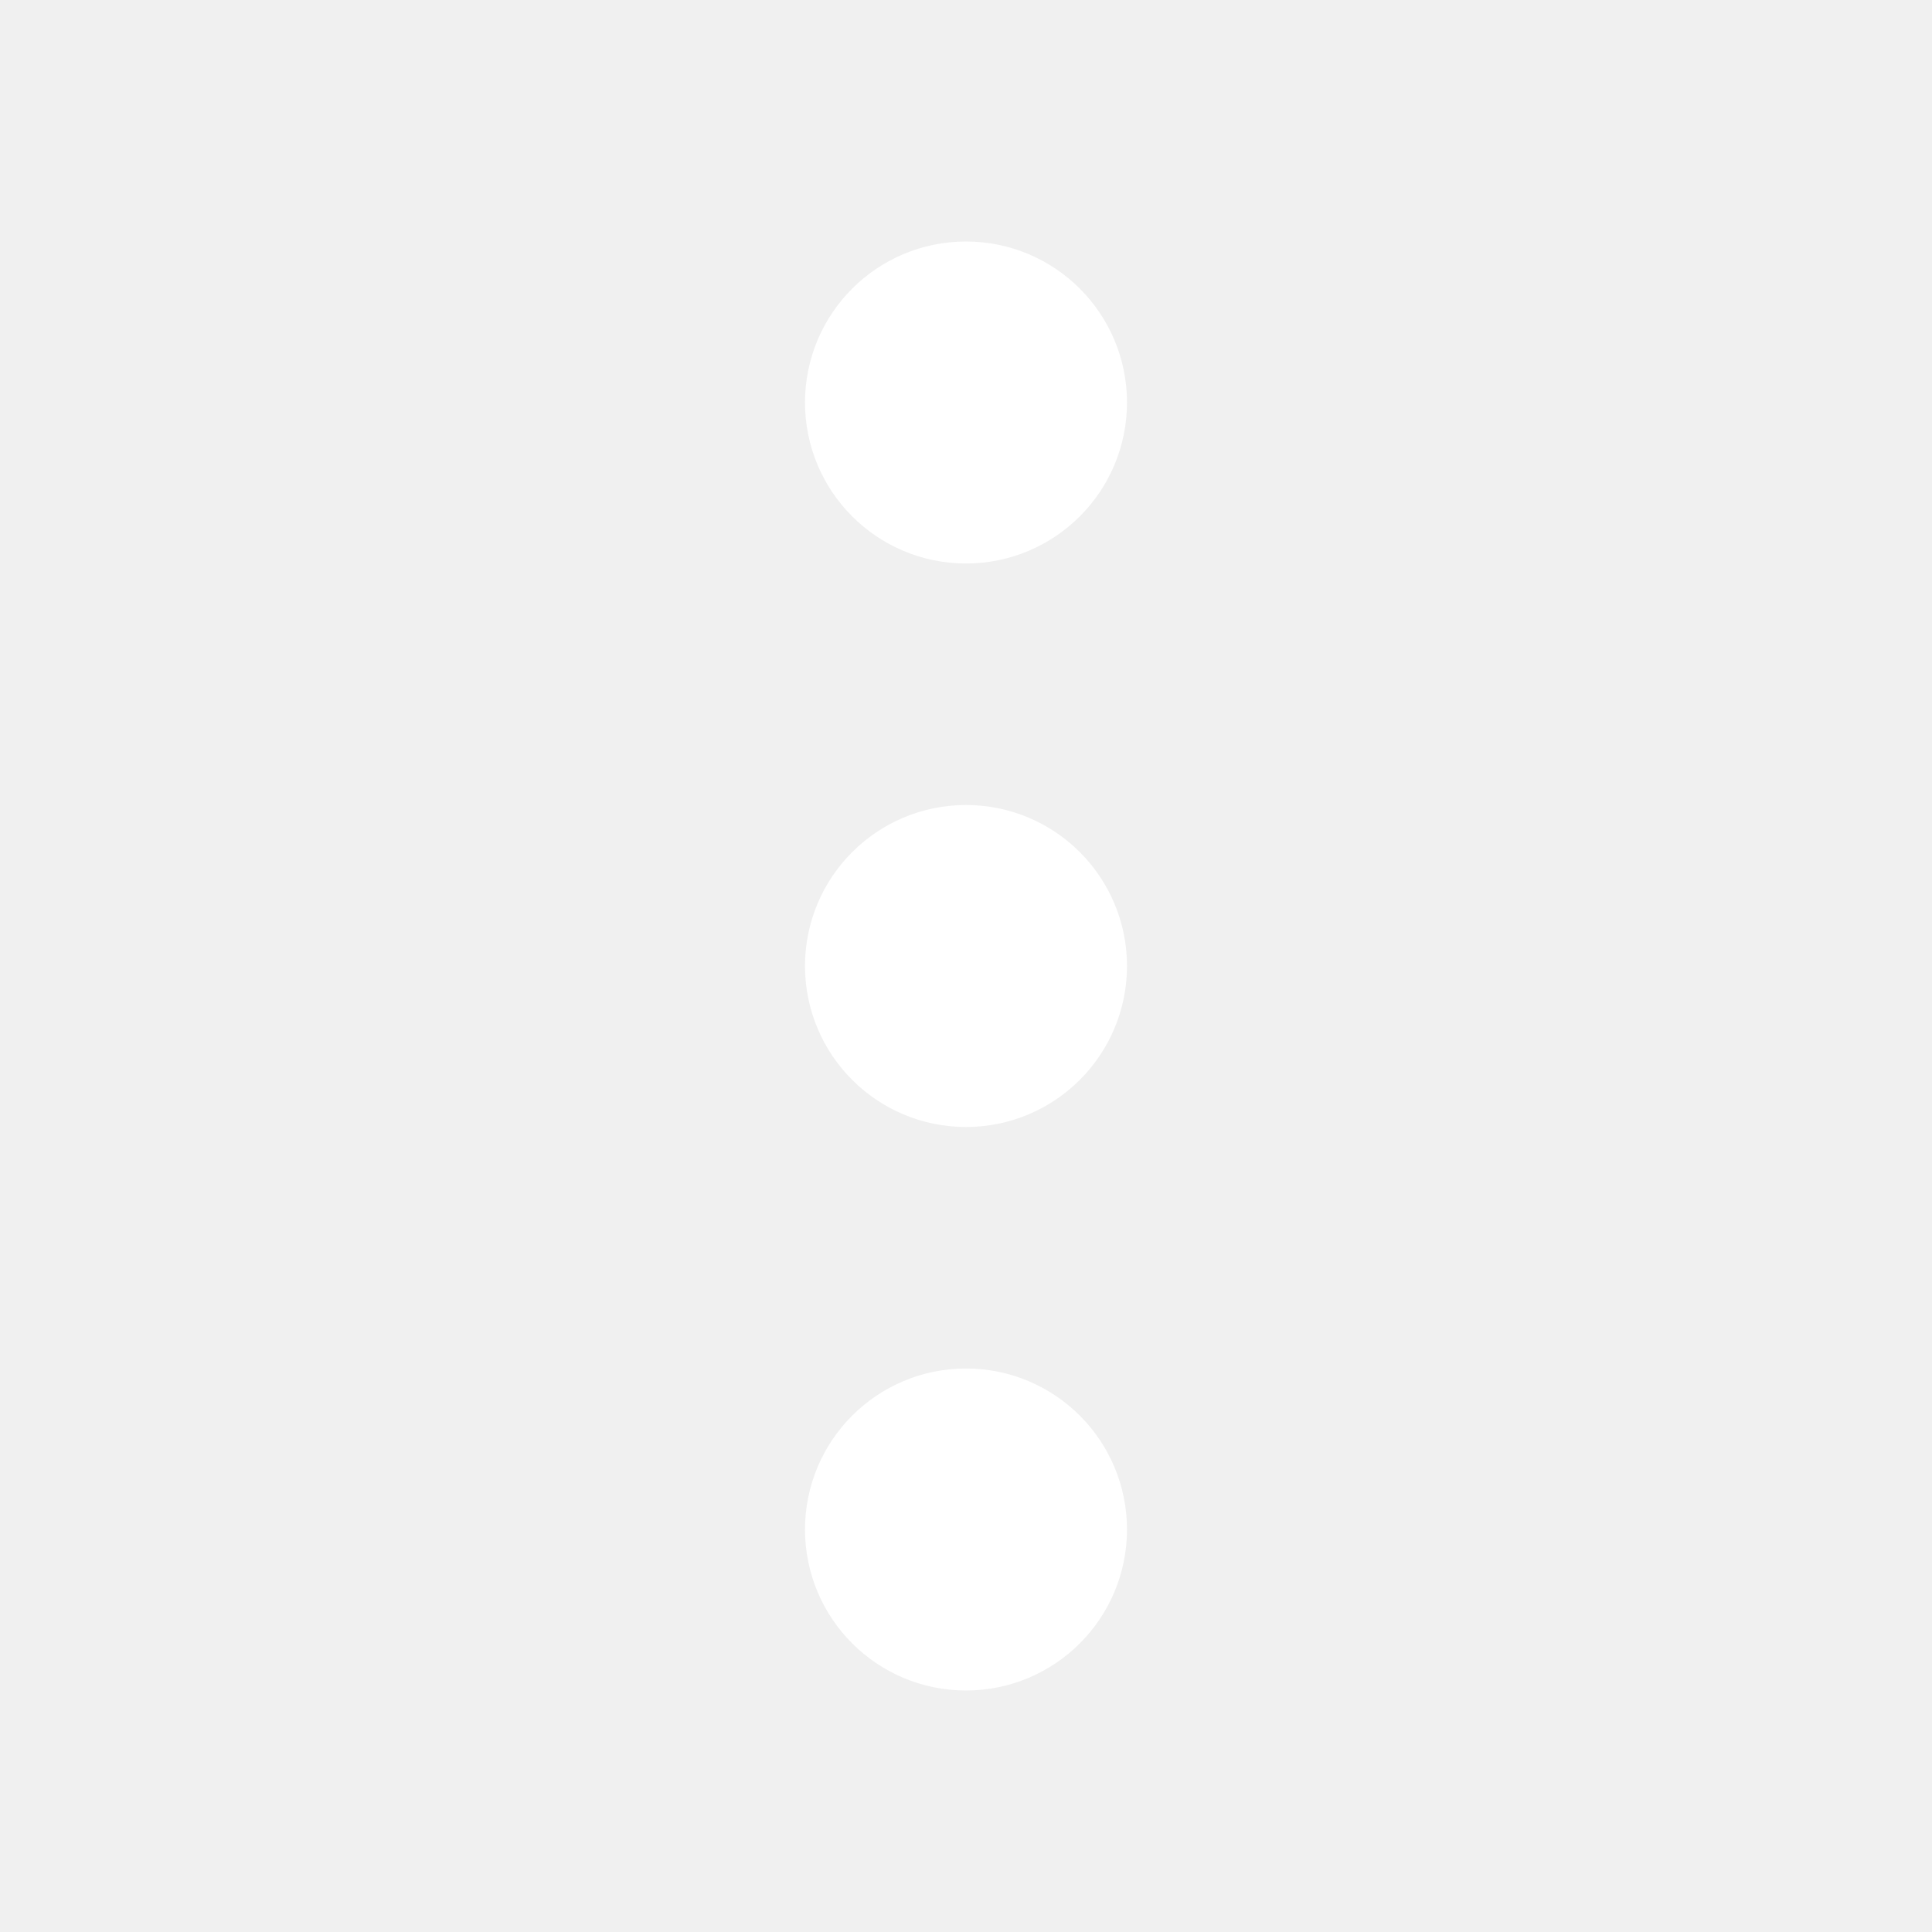
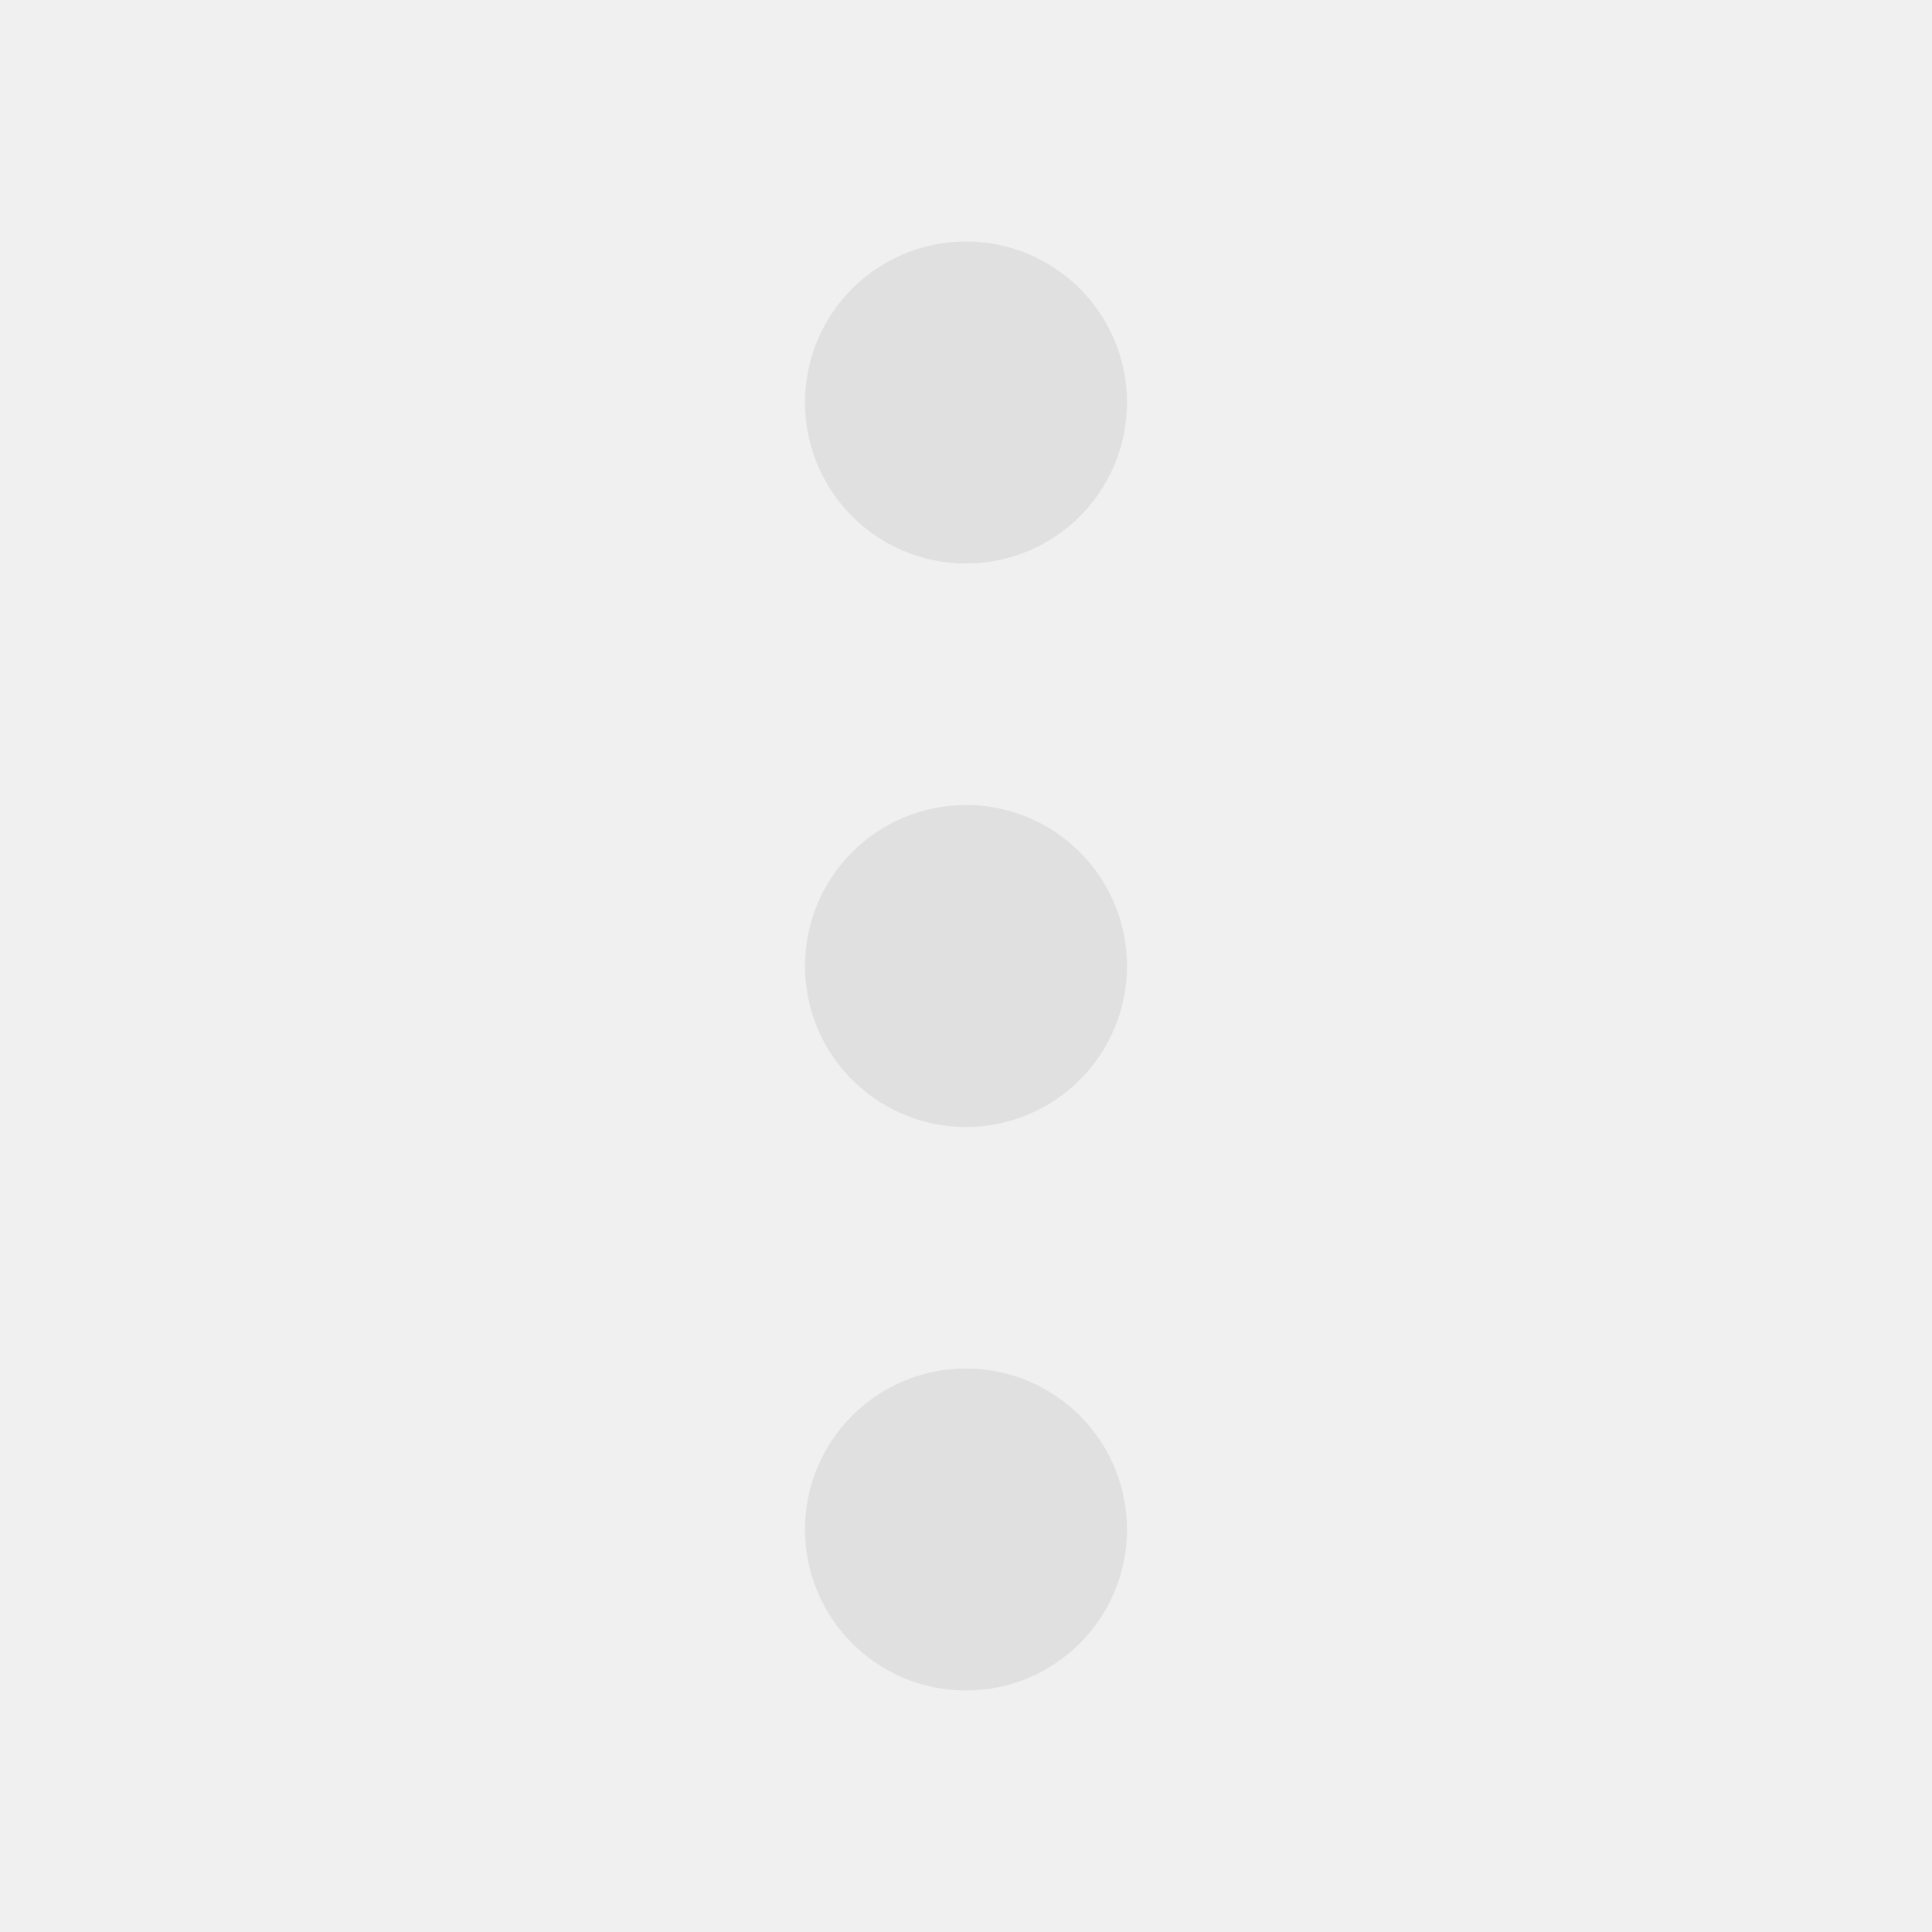
- <svg xmlns="http://www.w3.org/2000/svg" width="24" height="24" viewBox="0 0 24 24" fill="none" stroke="white" stroke-width="2" stroke-linecap="round" stroke-linejoin="round" class="lucide lucide-ellipsis-vertical">
+ <svg xmlns="http://www.w3.org/2000/svg" width="24" height="24" viewBox="0 0 24 24" fill="none" stroke="#E0E0E0" stroke-width="2" stroke-linecap="round" stroke-linejoin="round" class="lucide lucide-ellipsis-vertical">
  <circle cx="12" cy="12" r="1" />
  <circle cx="12" cy="5" r="1" />
  <circle cx="12" cy="19" r="1" />
</svg>
